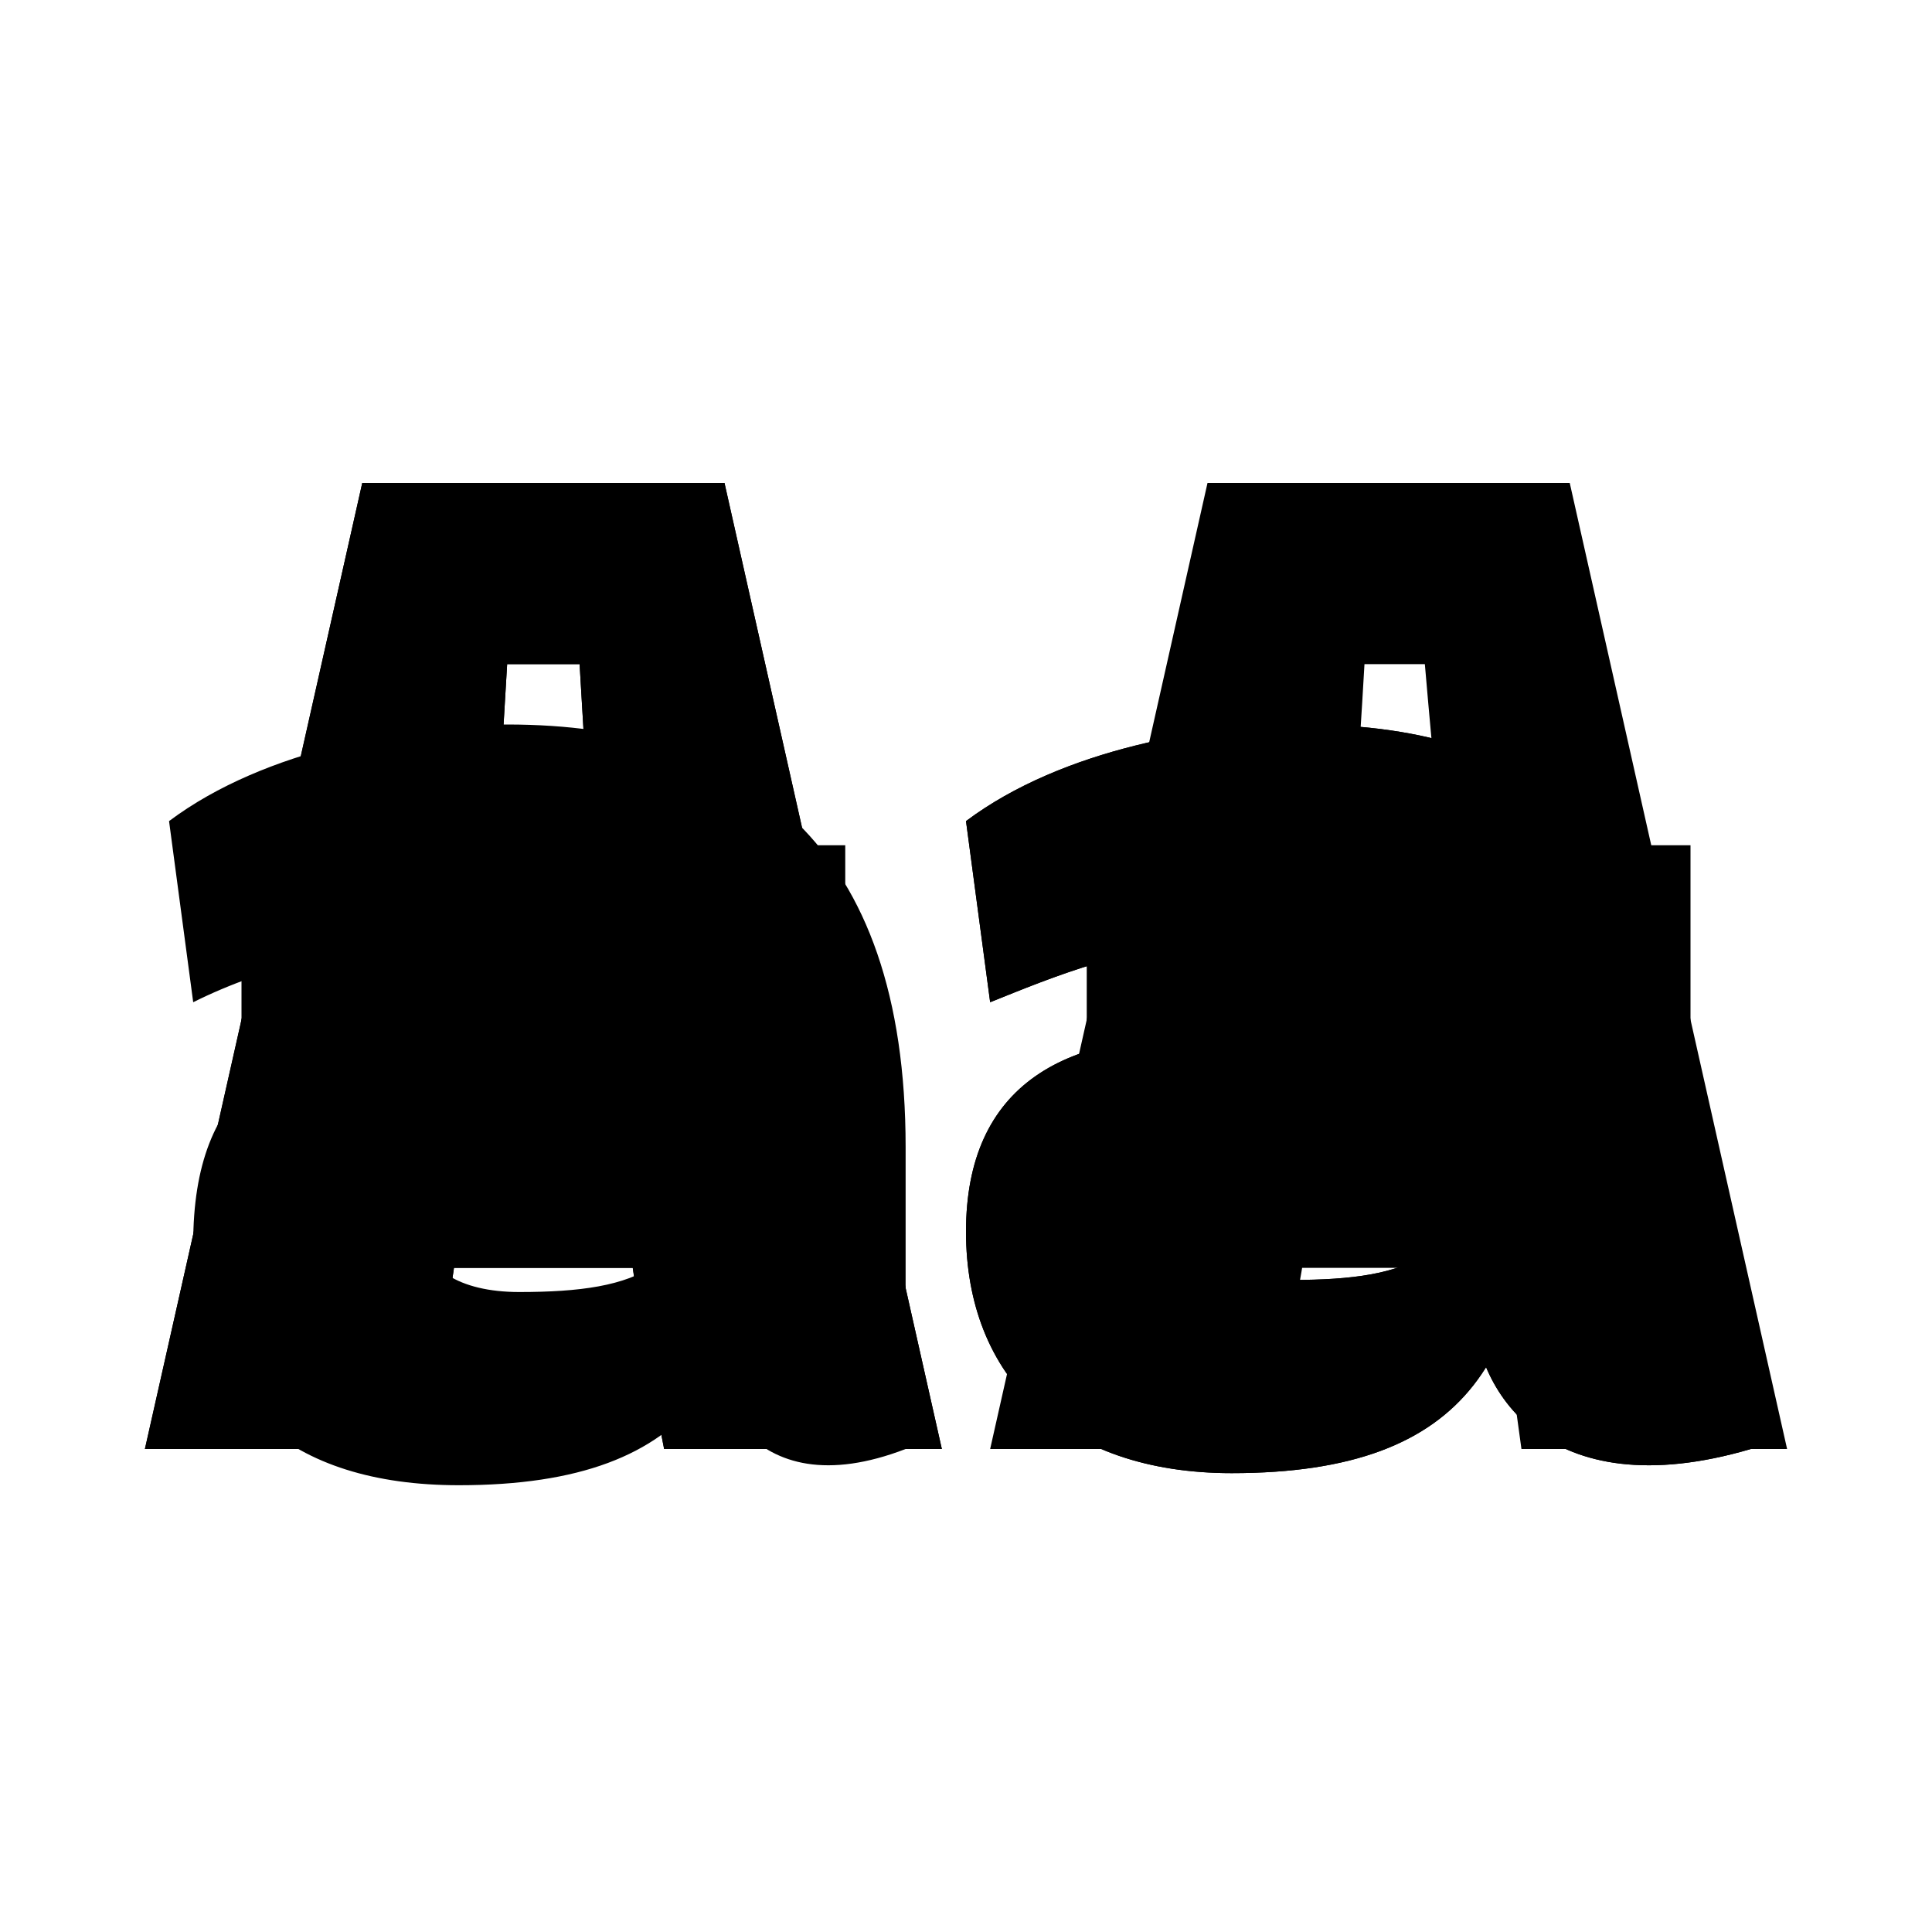
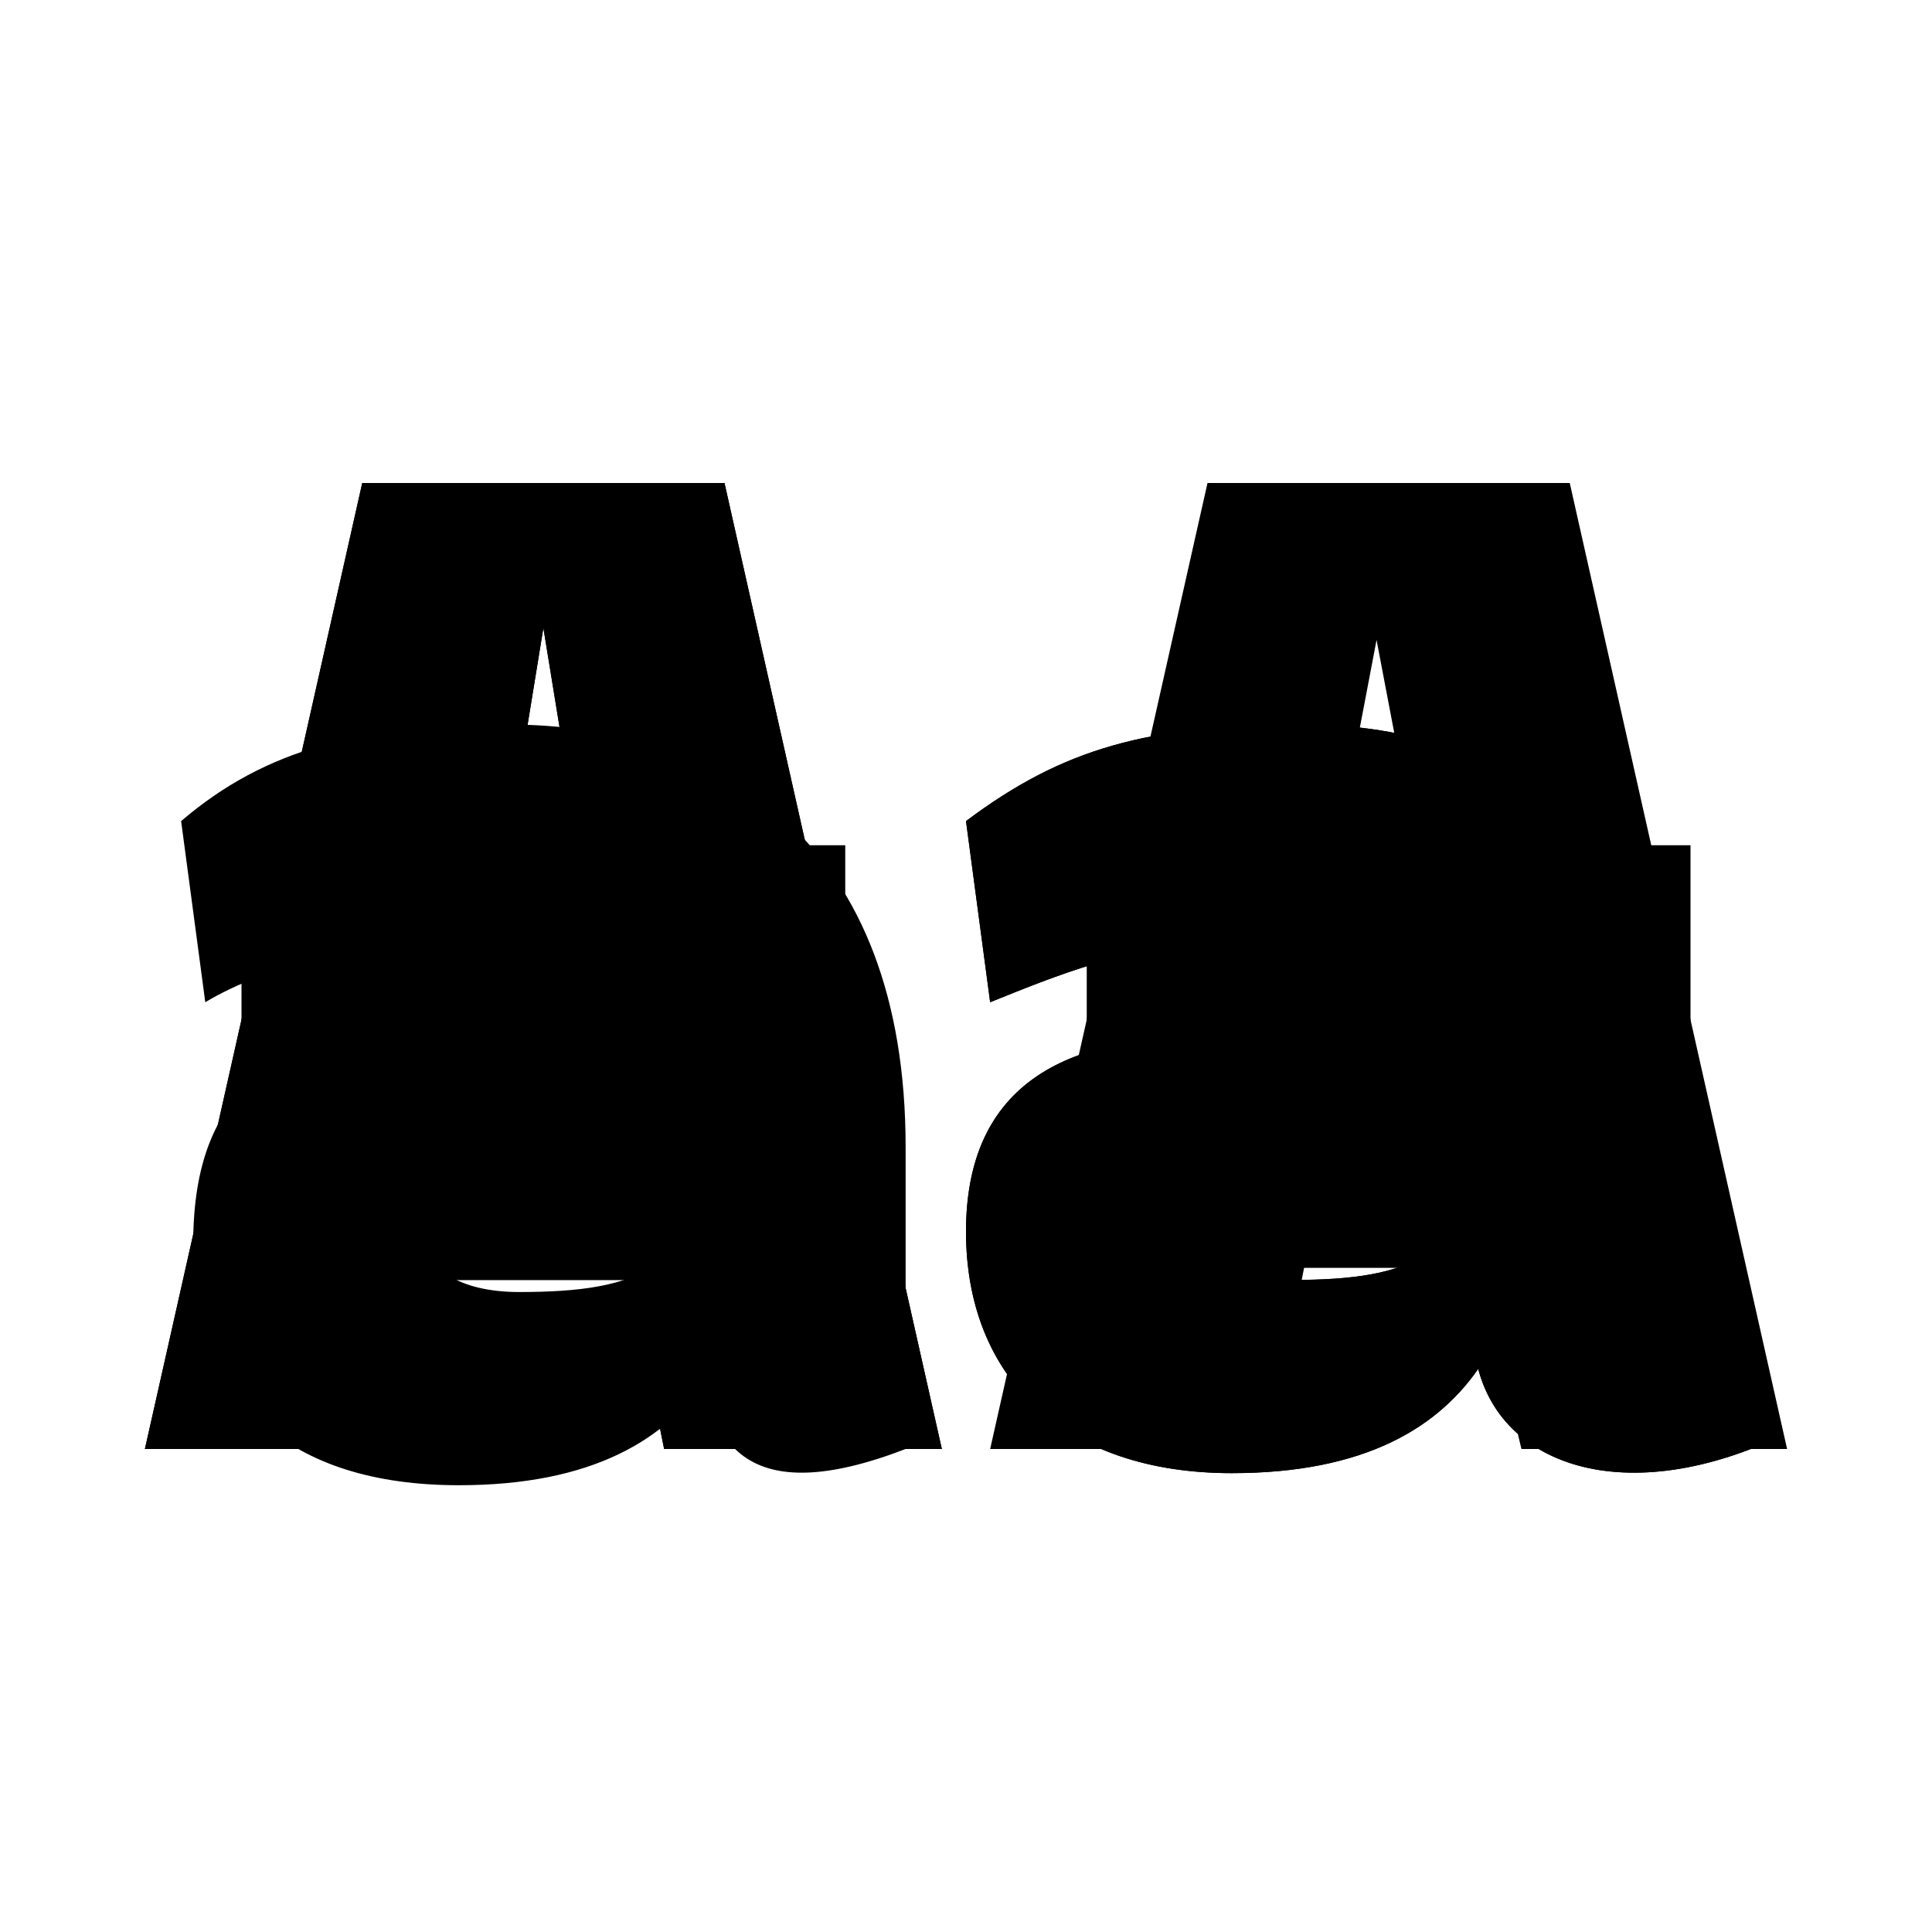
<svg xmlns="http://www.w3.org/2000/svg" version="1.1" id="Layer_1" x="0px" y="0px" viewBox="0 0 16 16" style="enable-background:new 0 0 16 16;" xml:space="preserve">
-   <path id="Uppercase" d="M1.2,12L3,4h3l1.8,8H5.5C5.2,10.5,5,9,4.8,5.5H4.2C4,9,3.8,10.5,3.5,12H1.2z M3,10.5v-2h3v2H3z M8.2,12L10,4  h3l1.8,8h-2.2c-0.2-1.5-0.5-3-0.8-6.5h-0.5c-0.2,3.5-0.5,5-0.8,6.5H8.2z M10,10.5v-2h3v2H10z" />
+   <path id="Capitalize" d="M12.8,10.8h0.5c-0.5-1.8-1.8-2.2-3-2.2C8.8,8.5,8,9,8,10.2s0.8,2,2.2,2c2.2,0,2.5-1.5,2.5-2.8h-0.5  c0,1-0.5,1.2-1.5,1.2c-0.5,0-0.8-0.2-0.8-0.5s0.2-0.5,0.8-0.5C11.8,9.8,12.2,10,12.8,10.8z M14.5,12v-1C14,11,14,10.5,14,9.5  C14,7,12.5,6,10.8,6C9.5,6,8.8,6.2,8,6.8l0.2,1.5c0.5-0.2,1.2-0.5,2-0.5c1.2,0,2,0.5,2,1.8V11C12.2,12,13.2,12.5,14.5,12z M1.2,12  L3,4h3l1.8,8H5.5L5,9.5h0.2L4.5,5.2L3.8,9.5H4L3.5,12H1.2z M3,10.5V8.8h3v1.8H3z" />
+   <path id="Uppercase" d="M8.2,12L10,4h3l1.8,8h-2.2L12,9.5h0.2l-0.8-4.2l-0.8,4.2H11L10.5,12H8.2z M1.2,12L3,4h3l1.8,8H5.5L5,9.5  h0.2L4.5,5.2L3.8,9.5H4L3.5,12H1.2z M3,10.5V8.8h3v1.8H3z M10,10.5v-2h3v2H10z" />
+   <path id="Lowercase" d="M7.5,12V9.5C7.5,7,6,6,4.2,6C3,6,2.2,6.2,1.5,6.8l0.2,1.5C2.2,8,3,7.8,3.8,7.8c1.2,0,2,0.5,2,1.8V11  C5.8,12,6.2,12.5,7.5,12z M14.5,12v-1C14,11,14,10.5,14,9.5C14,7,12.5,6,10.8,6C9.5,6,8.8,6.2,8,6.8l0.2,1.5c0.5-0.2,1.2-0.5,2-0.5  c1.2,0,2,0.5,2,1.8V11C12.2,12,13.2,12.5,14.5,12z M12.8,10.8h0.5c-0.5-1.8-1.8-2.2-3-2.2C8.8,8.5,8,9,8,10.2s0.8,2,2.2,2  c2.2,0,2.5-1.5,2.5-2.8h-0.5c0,1-0.5,1.2-1.5,1.2c-0.5,0-0.8-0.2-0.8-0.5s0.2-0.5,0.8-0.5C11.8,9.8,12.2,10,12.8,10.8z M6.2,10.8  h0.5C6.5,9,5,8.5,3.8,8.5c-1.5,0-2.2,0.5-2.2,1.8s0.8,2,2.2,2c2.2,0,2.5-1.5,2.5-2.8H5.8c0,1-0.5,1.2-1.5,1.2  c-0.5,0-0.8-0.2-0.8-0.5s0.2-0.5,0.8-0.5C5.2,9.8,5.8,10,6.2,10.8z" />
  <path id="None" d="M9,9V7h5v2H9z M2,9V7h5v2H2z" />
-   <path id="Lowercase" d="M7.5,12V9.5C7.5,7,6.2,6,4.2,6c-0.8,0-2,0.2-2.8,0.8l0.2,1.5C2.2,8,3,7.8,3.8,7.8c1.2,0,2,0.5,2,1.8v1.2  C5.8,11.5,6.2,12.5,7.5,12z M14.5,12v-1C14,11,14,10.5,14,9.5C14,7,12.8,6,10.8,6C10,6,8.8,6.2,8,6.8l0.2,1.5c0.5-0.2,1.2-0.5,2-0.5  c1.2,0,2,0.5,2,1.8v1.2C12.2,11.5,12.8,12.5,14.5,12z M12.8,10.8H13c-0.5-1.8-1.5-2.2-2.8-2.2C8.8,8.5,8,9,8,10.2s0.8,2,2.2,2  c2,0,2.5-1,2.5-2.8h-0.5c0,1-0.5,1.2-1.5,1.2c-0.5,0-0.8-0.2-0.8-0.5s0.2-0.5,0.8-0.5C11.8,9.8,12.2,10,12.8,10.8z M6.2,10.8h0.2  C6.2,9,5,8.5,3.8,8.5c-1.5,0-2.2,0.5-2.2,1.8s0.8,2,2.2,2c2,0,2.5-1,2.5-2.8H5.8c0,1-0.5,1.2-1.5,1.2c-0.5,0-0.8-0.2-0.8-0.5  s0.2-0.5,0.8-0.5C5.2,9.8,5.8,10,6.2,10.8z" />
-   <path id="Capitalize" d="M1.2,12L3,4h3l1.8,8H5.5C5.2,10.5,5,9,4.8,5.5H4.2C4,9,3.8,10.5,3.5,12H1.2z M12.8,10.8H13  c-0.5-1.8-1.5-2.2-2.8-2.2C8.8,8.5,8,9,8,10.2s0.8,2,2.2,2c2,0,2.5-1,2.5-2.8h-0.5c0,1-0.5,1.2-1.5,1.2c-0.5,0-0.8-0.2-0.8-0.5  s0.2-0.5,0.8-0.5C11.8,9.8,12.2,10,12.8,10.8z M14.5,12v-1C14,11,14,10.5,14,9.5C14,7,12.8,6,10.8,6C10,6,8.8,6.2,8,6.8l0.2,1.5  c0.5-0.2,1.2-0.5,2-0.5c1.2,0,2,0.5,2,1.8v1.2C12.2,11.5,12.8,12.5,14.5,12z M3,10.5v-2h3v2H3z" />
</svg>
